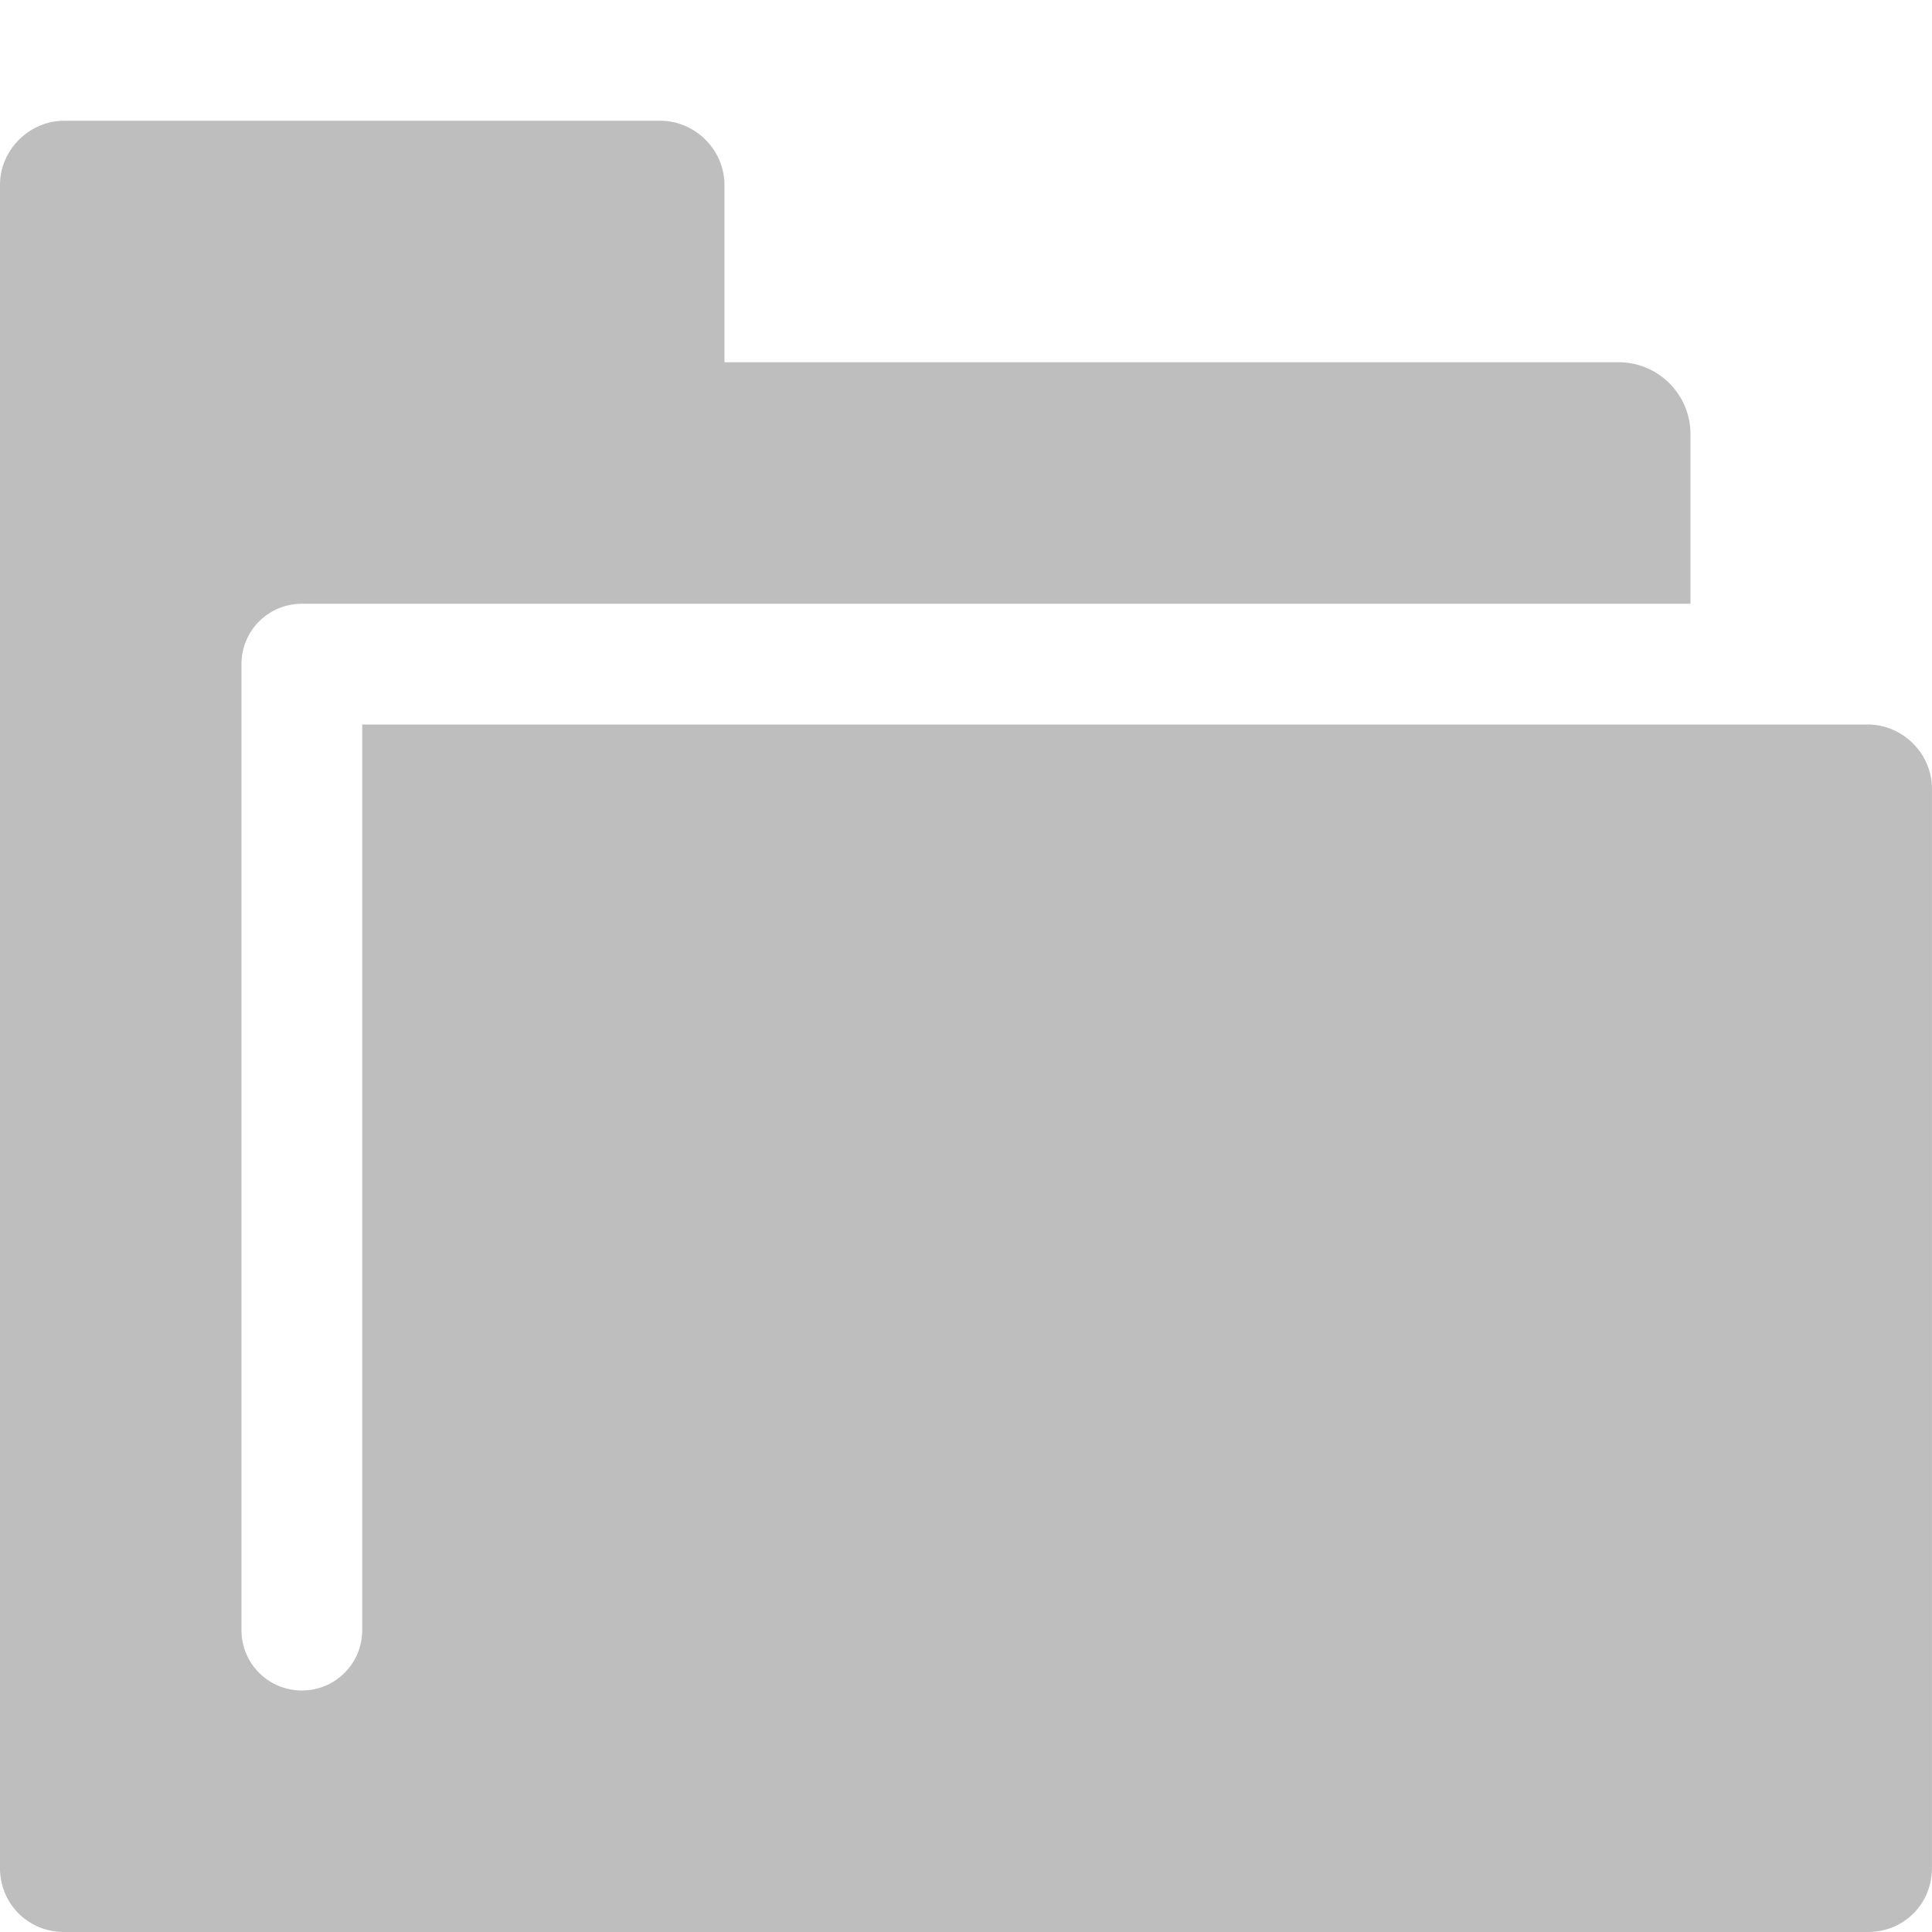
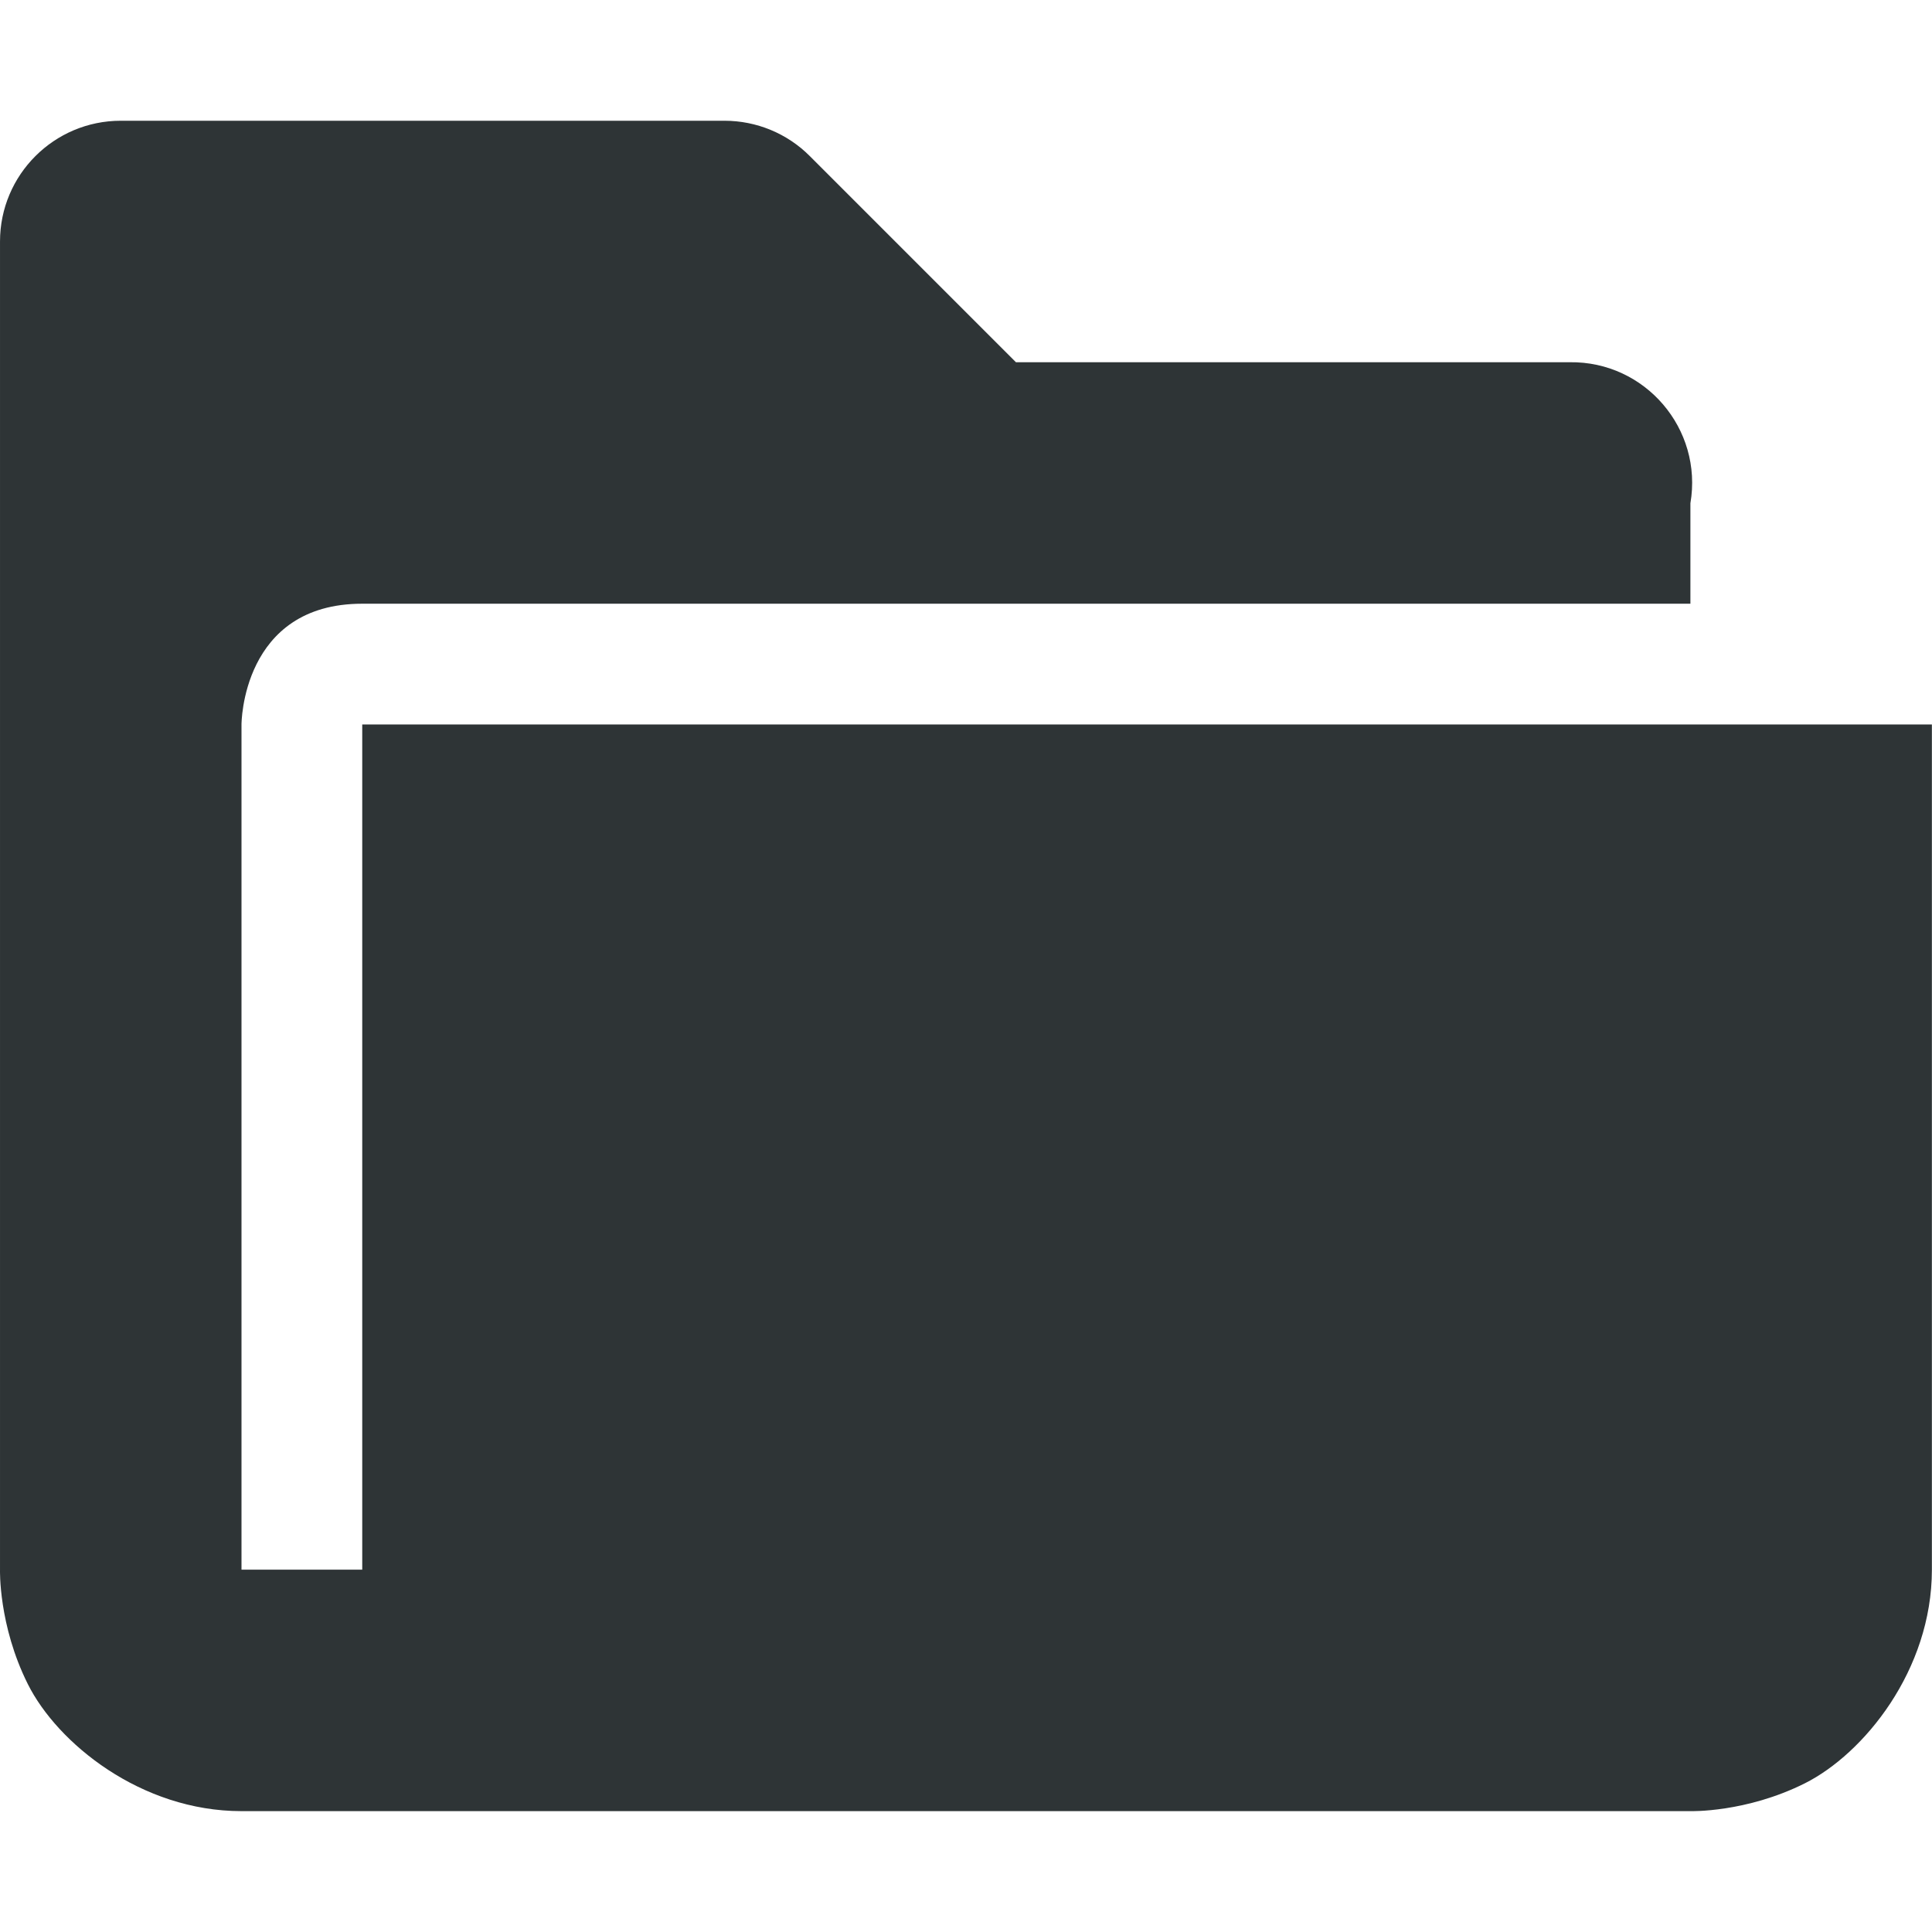
- <svg xmlns="http://www.w3.org/2000/svg" height="16" id="svg7384" version="1.1" width="16">
+ <svg xmlns="http://www.w3.org/2000/svg" width="16.001" version="1.1" style="enable-background:new" id="svg7384" height="16">
  <defs id="defs7386" />
-   <g id="layer9" style="display:inline" transform="translate(358.9998,-515)" />
-   <g id="layer10" style="display:inline" transform="translate(358.9998,-515)" />
-   <g id="layer11" transform="translate(358.9998,-515)" />
-   <g id="layer13" style="display:inline" transform="translate(358.9998,-515)" />
-   <g id="layer14" transform="translate(358.9998,-515)">
-     <path d="m -358.469,516 c -0.289,0 -0.531,0.242 -0.531,0.531 l 0,13.938 c 0,0.298 0.233,0.531 0.531,0.531 l 14.938,0 c 0.299,0 0.531,-0.233 0.531,-0.531 l 0,-8.938 c 0,-0.289 -0.242,-0.531 -0.531,-0.531 l -12.469,0 0,7.5 c 0,0.277 -0.223,0.5 -0.5,0.5 -0.277,0 -0.5,-0.223 -0.5,-0.5 l 0,-8 c 0,-0.277 0.223,-0.5 0.5,-0.5 l 2.969,0 8.531,0 0,-1.406 c 0,-0.327 -0.267,-0.594 -0.594,-0.594 l -7.406,0 0,-1.469 c 0,-0.289 -0.242,-0.531 -0.531,-0.531 z" id="path5682" style="fill:#bebebe;fill-opacity:1;stroke:none;display:inline" />
+   <g transform="translate(288.0001,-408)" id="layer1" />
+   <g transform="translate(288.0001,-408)" id="layer7" />
+   <g transform="translate(288.0001,-408)" id="layer6">
+     <path style="color:#000000;font-style:normal;font-variant:normal;font-weight:normal;font-stretch:normal;font-size:medium;line-height:normal;font-family:sans-serif;font-variant-ligatures:normal;font-variant-position:normal;font-variant-caps:normal;font-variant-numeric:normal;font-variant-alternates:normal;font-feature-settings:normal;text-indent:0;text-align:start;text-decoration:none;text-decoration-line:none;text-decoration-style:solid;text-decoration-color:#000000;letter-spacing:normal;word-spacing:normal;text-transform:none;writing-mode:lr-tb;direction:ltr;text-orientation:mixed;dominant-baseline:auto;baseline-shift:baseline;text-anchor:start;white-space:normal;shape-padding:0;clip-rule:nonzero;display:inline;overflow:visible;visibility:visible;opacity:1;isolation:auto;mix-blend-mode:normal;color-interpolation:sRGB;color-interpolation-filters:linearRGB;solid-color:#000000;solid-opacity:1;vector-effect:none;fill:#2e3436;fill-opacity:1;fill-rule:evenodd;stroke:none;stroke-width:2;stroke-linecap:round;stroke-linejoin:round;stroke-miterlimit:4;stroke-dasharray:none;stroke-dashoffset:0;stroke-opacity:1;color-rendering:auto;image-rendering:auto;shape-rendering:auto;text-rendering:auto;enable-background:new" id="path3636" d="m -287,409 c -0.552,5e-5 -1,0.448 -1,1 v 11 c 0,0 -0.014,0.459 0.23,0.947 0.244,0.489 0.936,1.053 1.77,1.053 h 12 c 0,0 0.459,0.014 0.947,-0.23 C -272.564,422.525 -272,421.833 -272,421 v -7 h -13 v 7 h -1 v -7 c 0,0 0,-1 1,-1 h 11 v -0.832 c 0.105,-0.616 -0.375,-1.177 -1,-1.168 h -4.586 l -1.707,-1.707 C -281.48,409.105 -281.735,409 -282,409 Z" />
  </g>
-   <g id="layer15" style="display:inline" transform="translate(358.9998,-515)" />
-   <g id="g71291" style="display:inline" transform="translate(358.9998,-515)" />
-   <g id="g4953" style="display:inline" transform="translate(358.9998,-515)" />
-   <g id="layer12" style="display:inline" transform="translate(358.9998,-515)" />
+   <g transform="translate(288.0001,-408)" id="layer5" />
+   <g transform="translate(288.0001,-408)" id="layer9" />
+   <g transform="translate(288.0001,-408)" id="layer2" />
+   <g transform="translate(288.0001,-408)" id="layer8" />
+   <g transform="translate(288.0001,-408)" id="layer3" />
+   <g transform="translate(288.0001,-408)" id="layer4" />
</svg>
